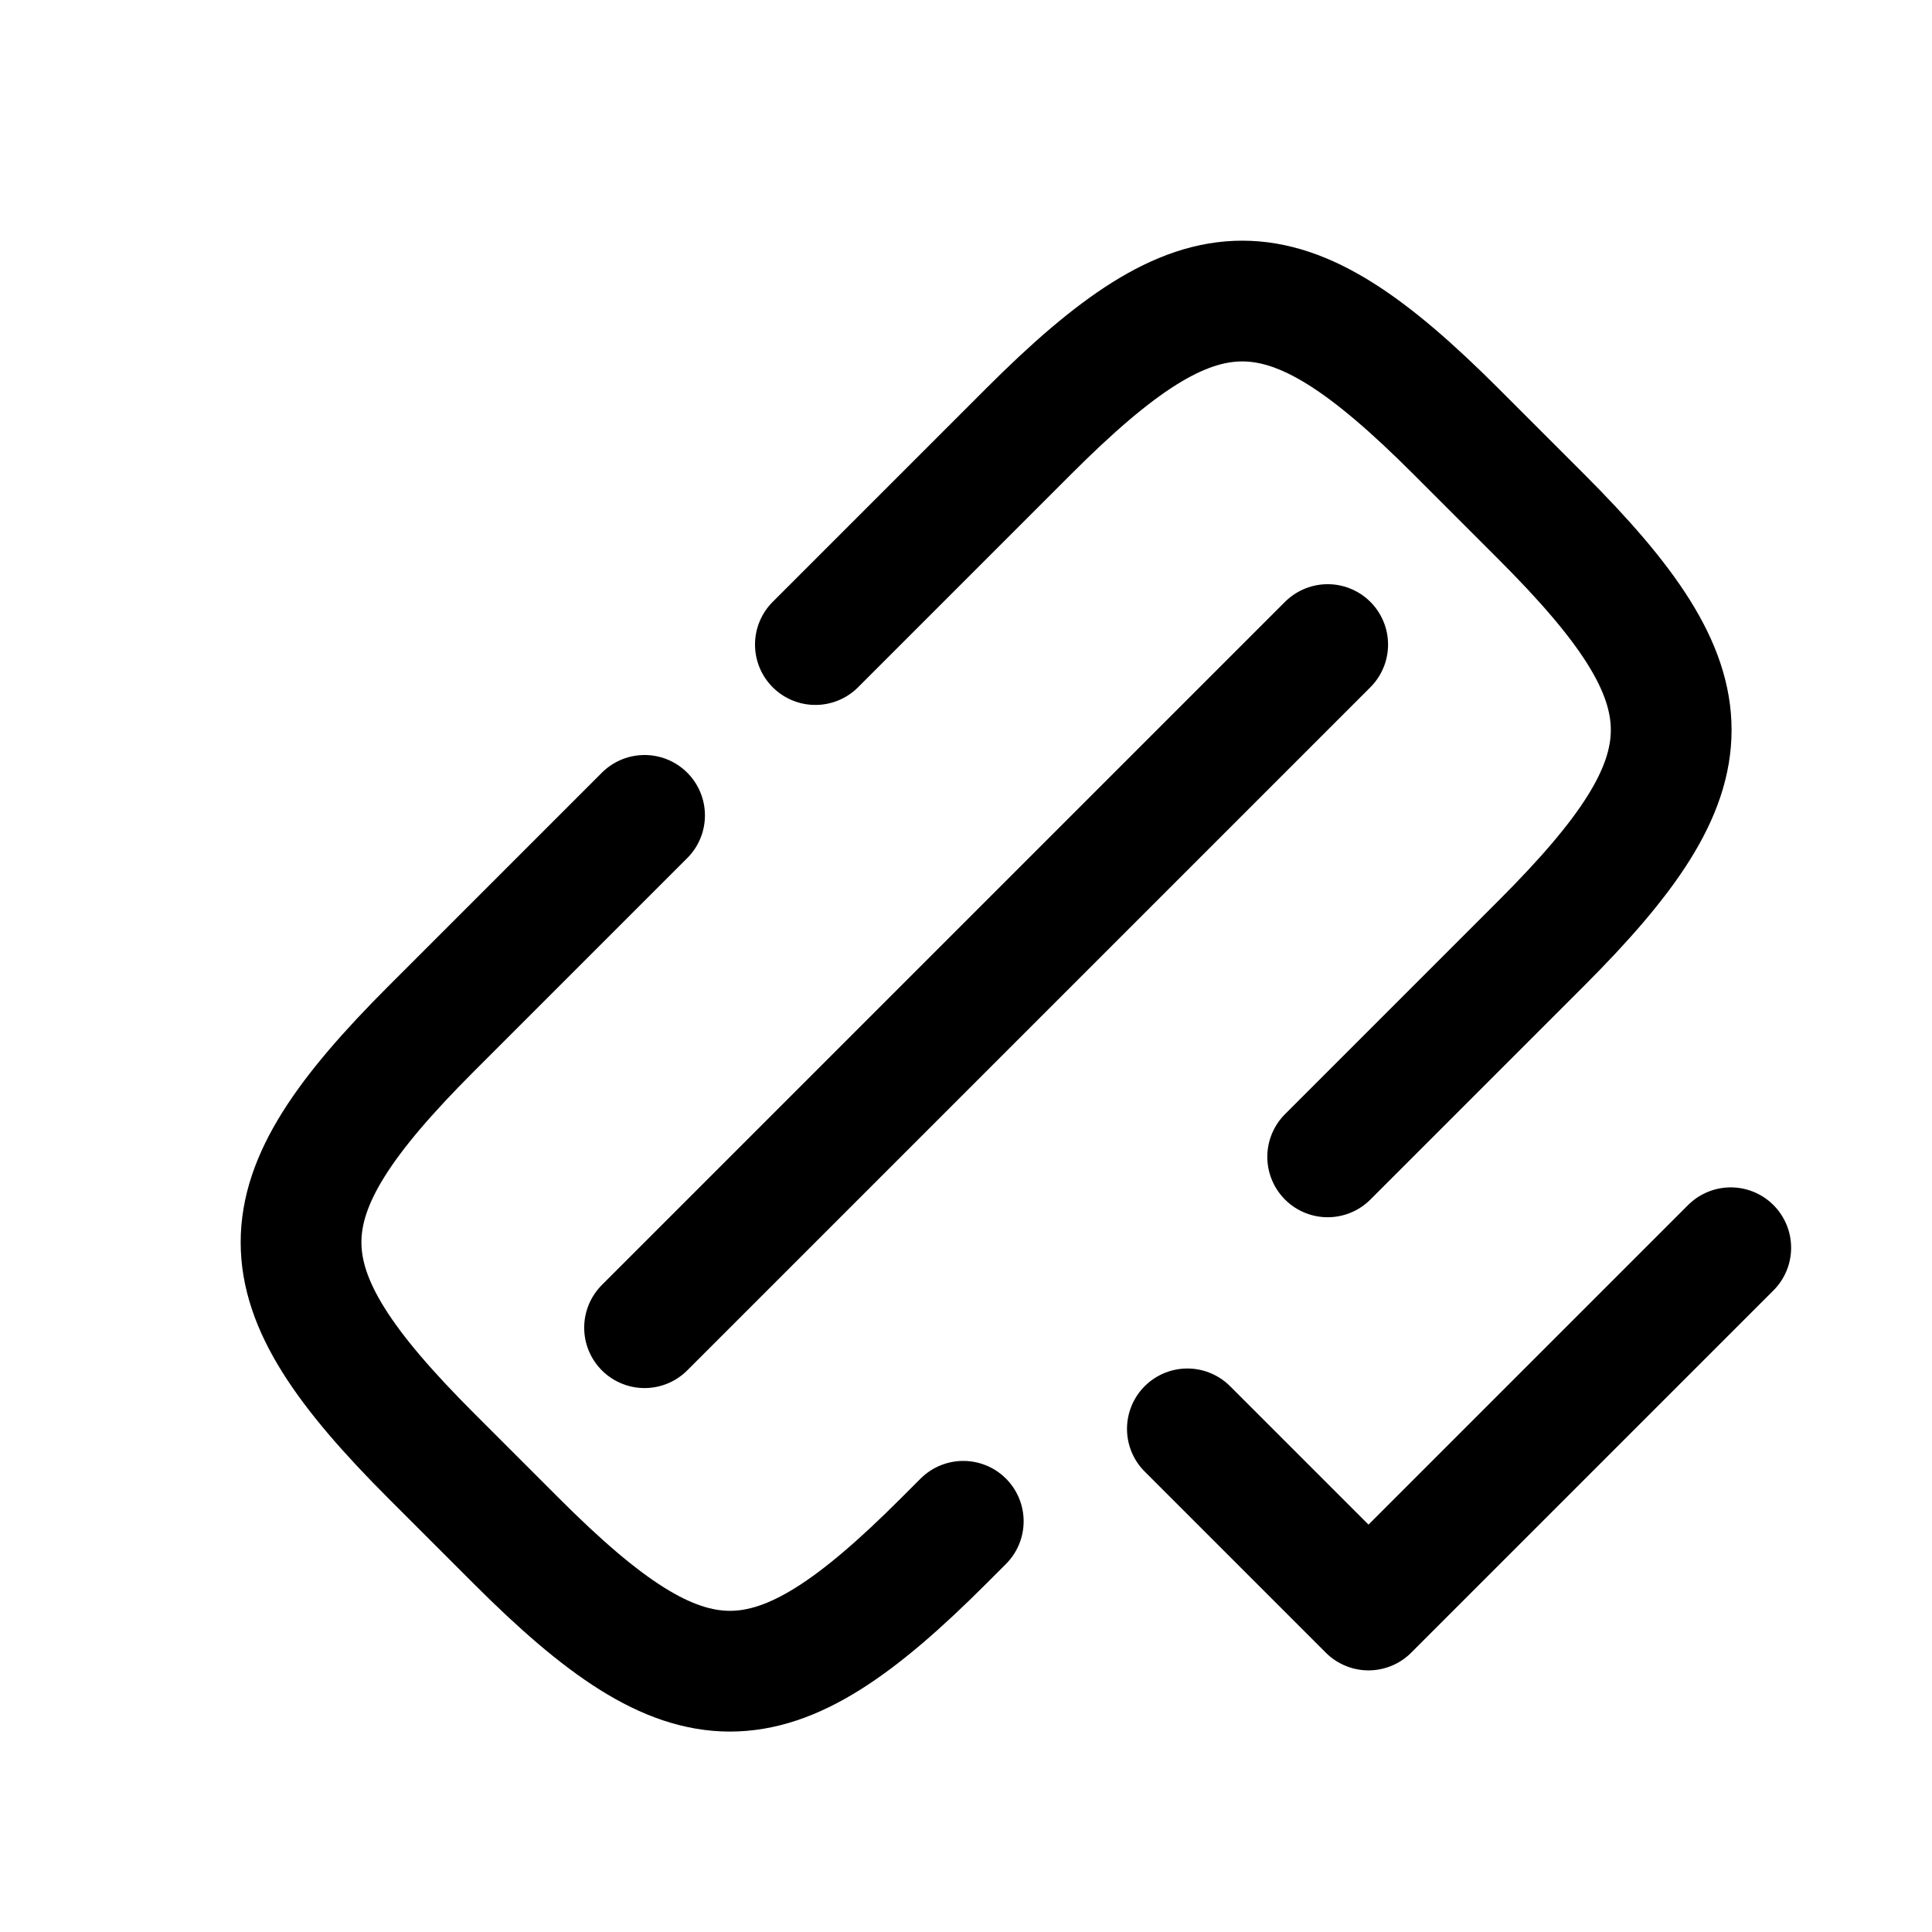
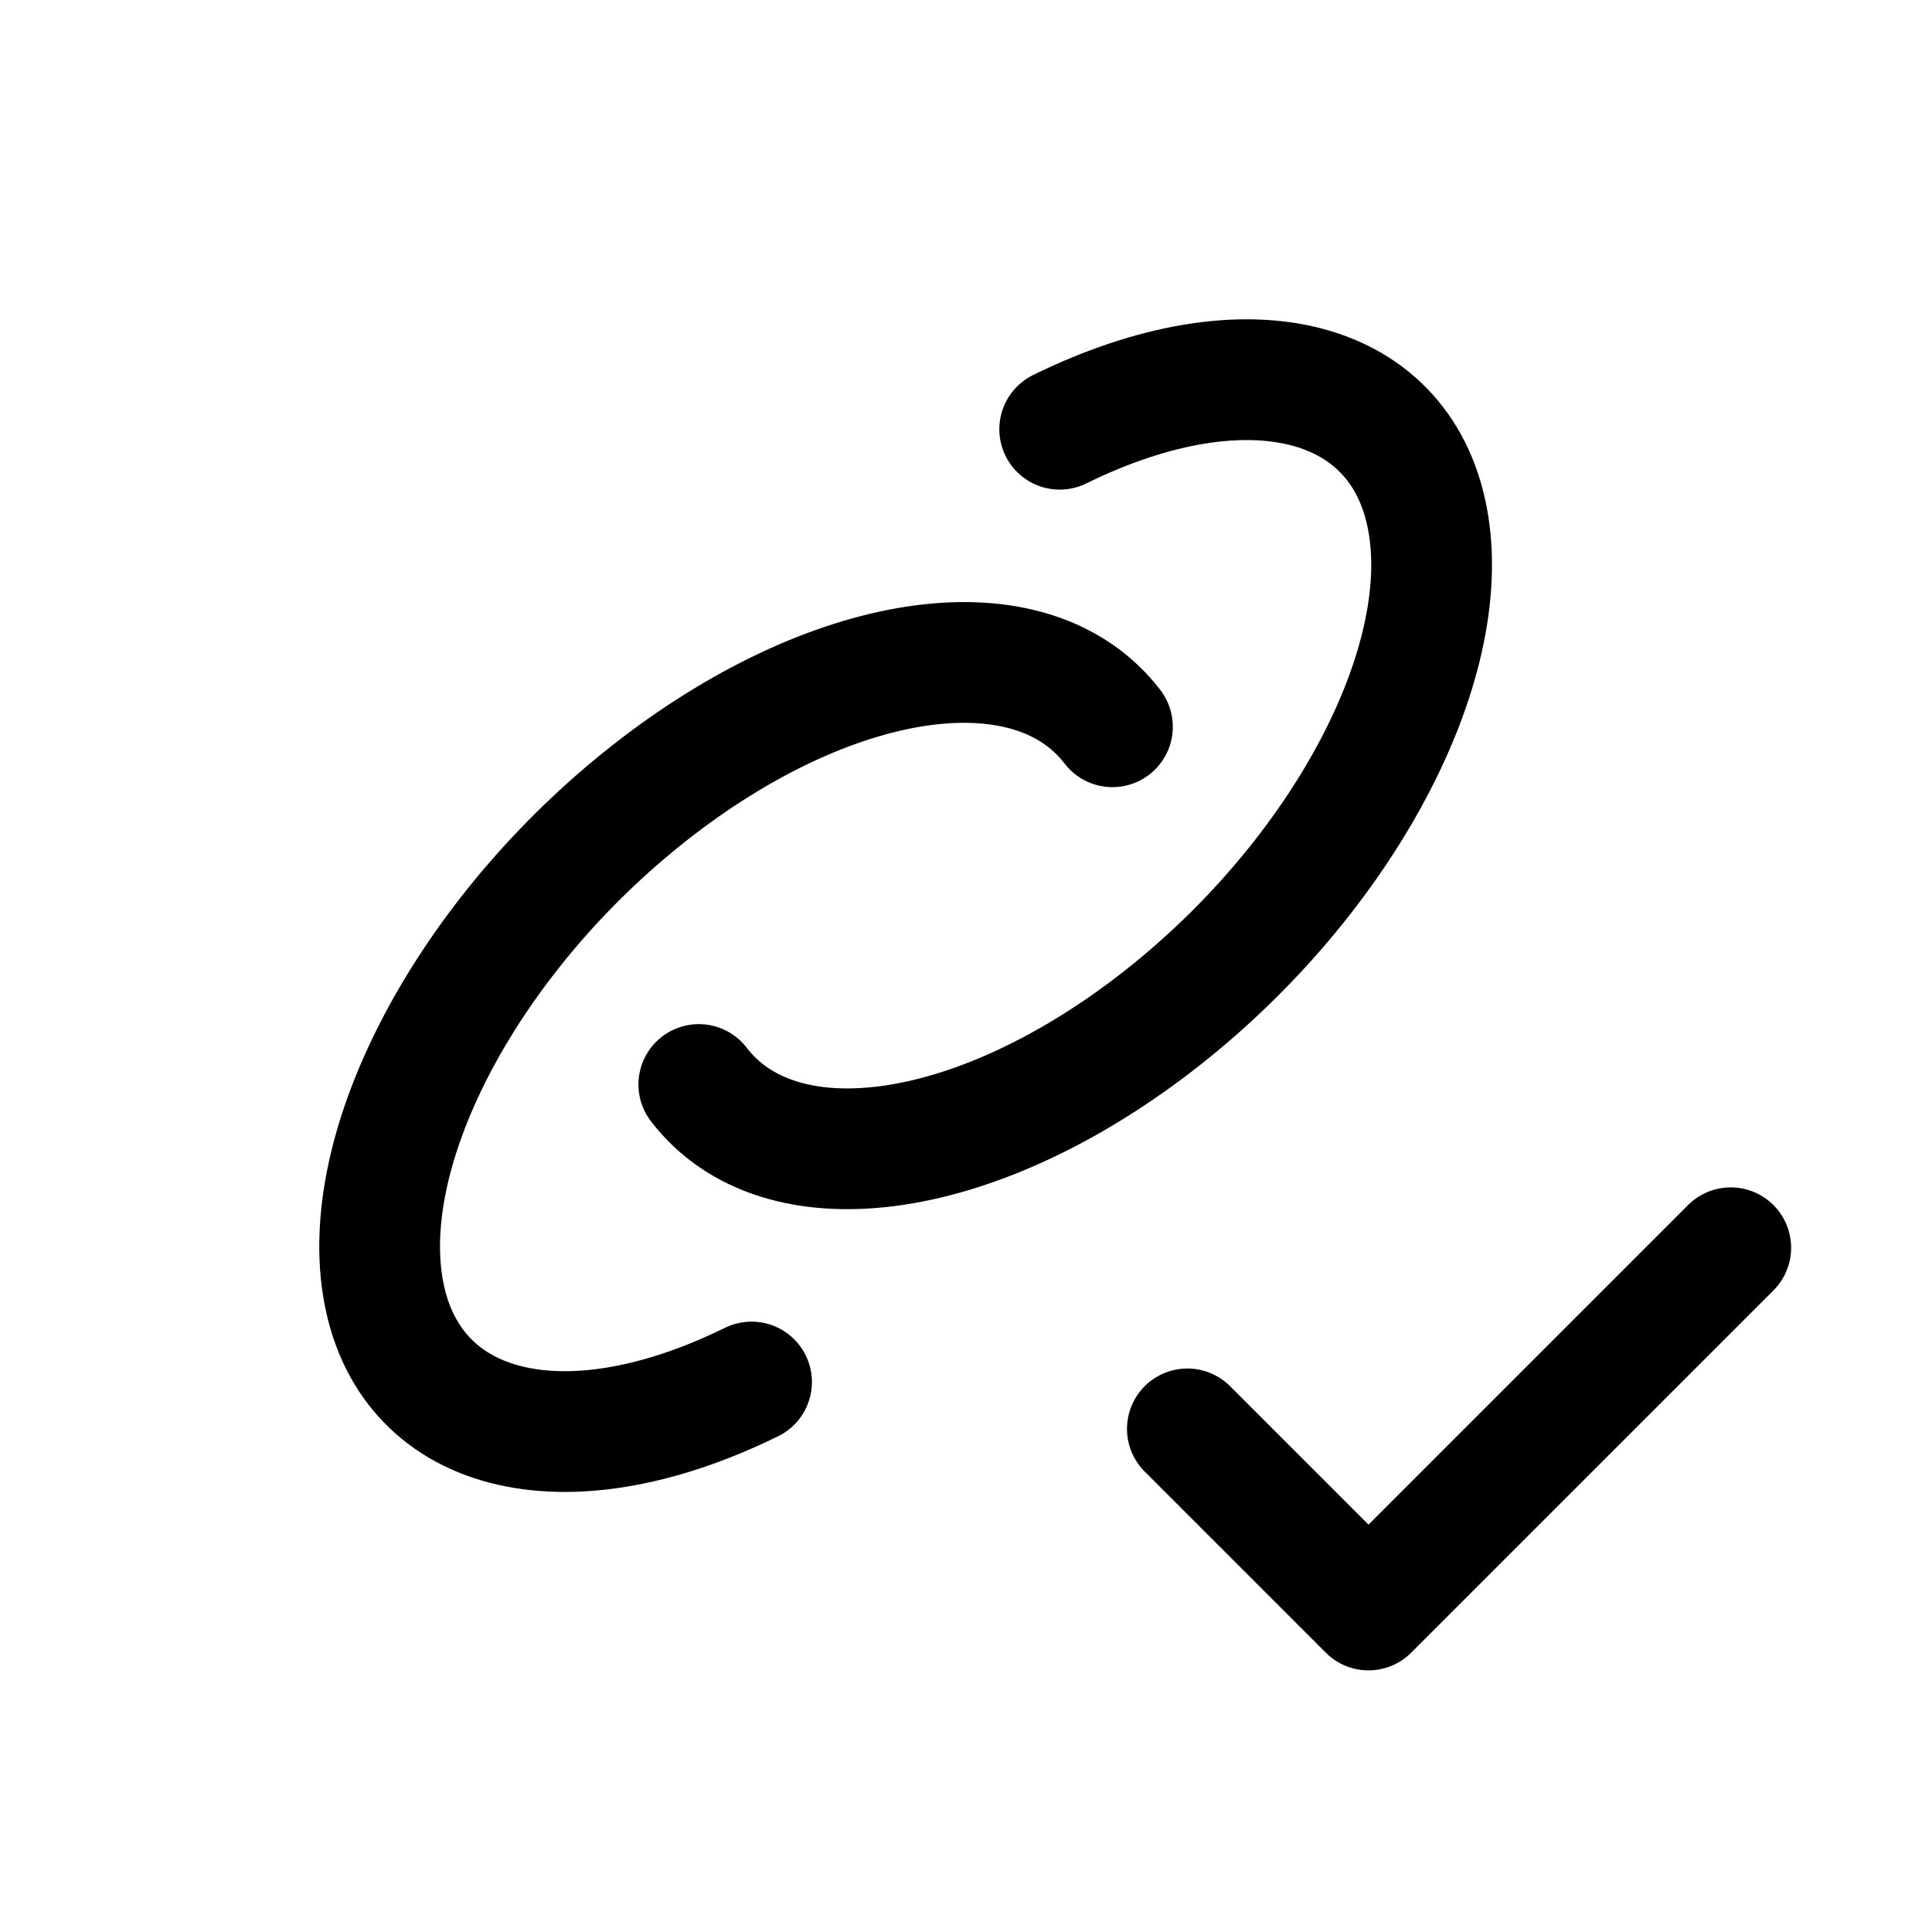
<svg xmlns="http://www.w3.org/2000/svg" width="24" height="24" viewBox="0 0 24 24" fill="none" stroke="currentColor" stroke-width="1.5" stroke-linecap="round" stroke-linejoin="round">
-   <path d="M8.007 10.129 5.356 12.78c-2.155 2.155-2.155 3.149 0 5.304l1.06 1.06c2.155 2.155 3.149 2.155 5.304 0l.246-.246" />
-   <path d="m10.129 8.007 2.651-2.651c2.155-2.155 3.149-2.155 5.304 0l1.06 1.06c2.155 2.155 2.155 3.149 0 5.304l-2.651 2.651" />
-   <path d="m8.007 16.493 8.486-8.486" />
+   <path d="M9.336 17.168a5.888 3.312-45 1 1 4.483-8.14m-.655-3.696a5.888 3.312-45 1 1-4.483 8.14" />
  <path d="M14.75 17.75 17 20l4.5-4.5" />
</svg>
